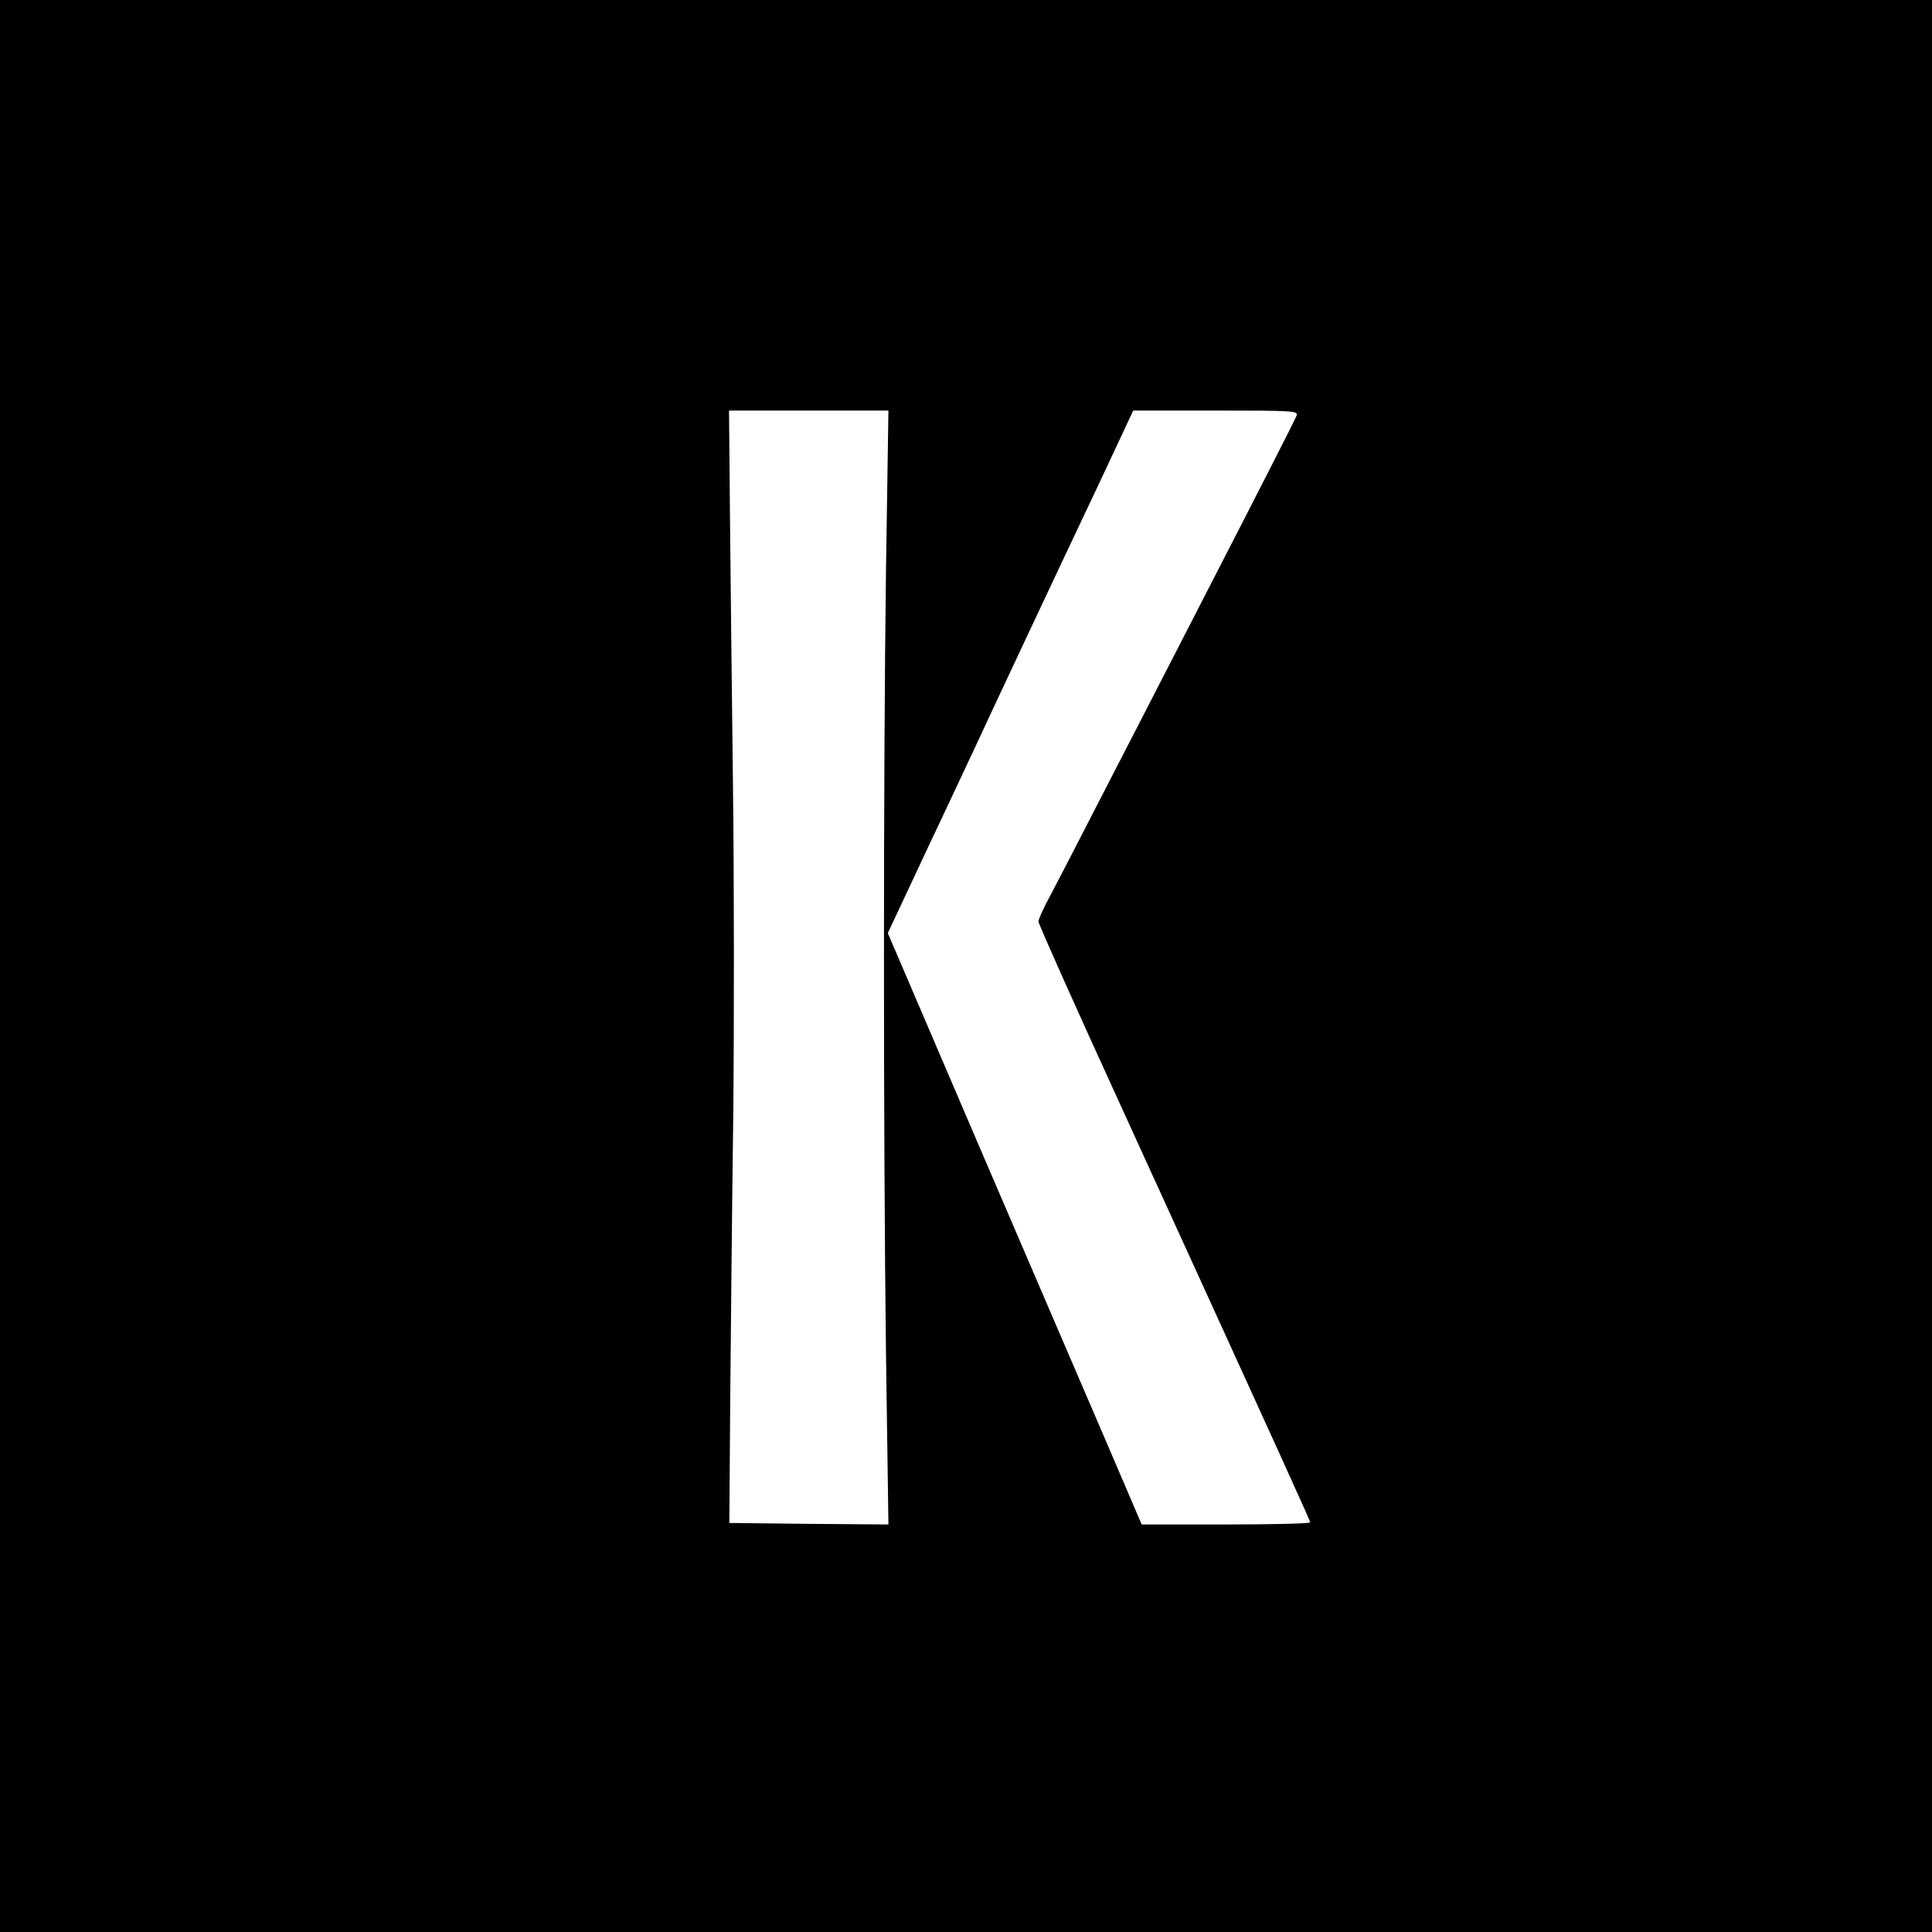
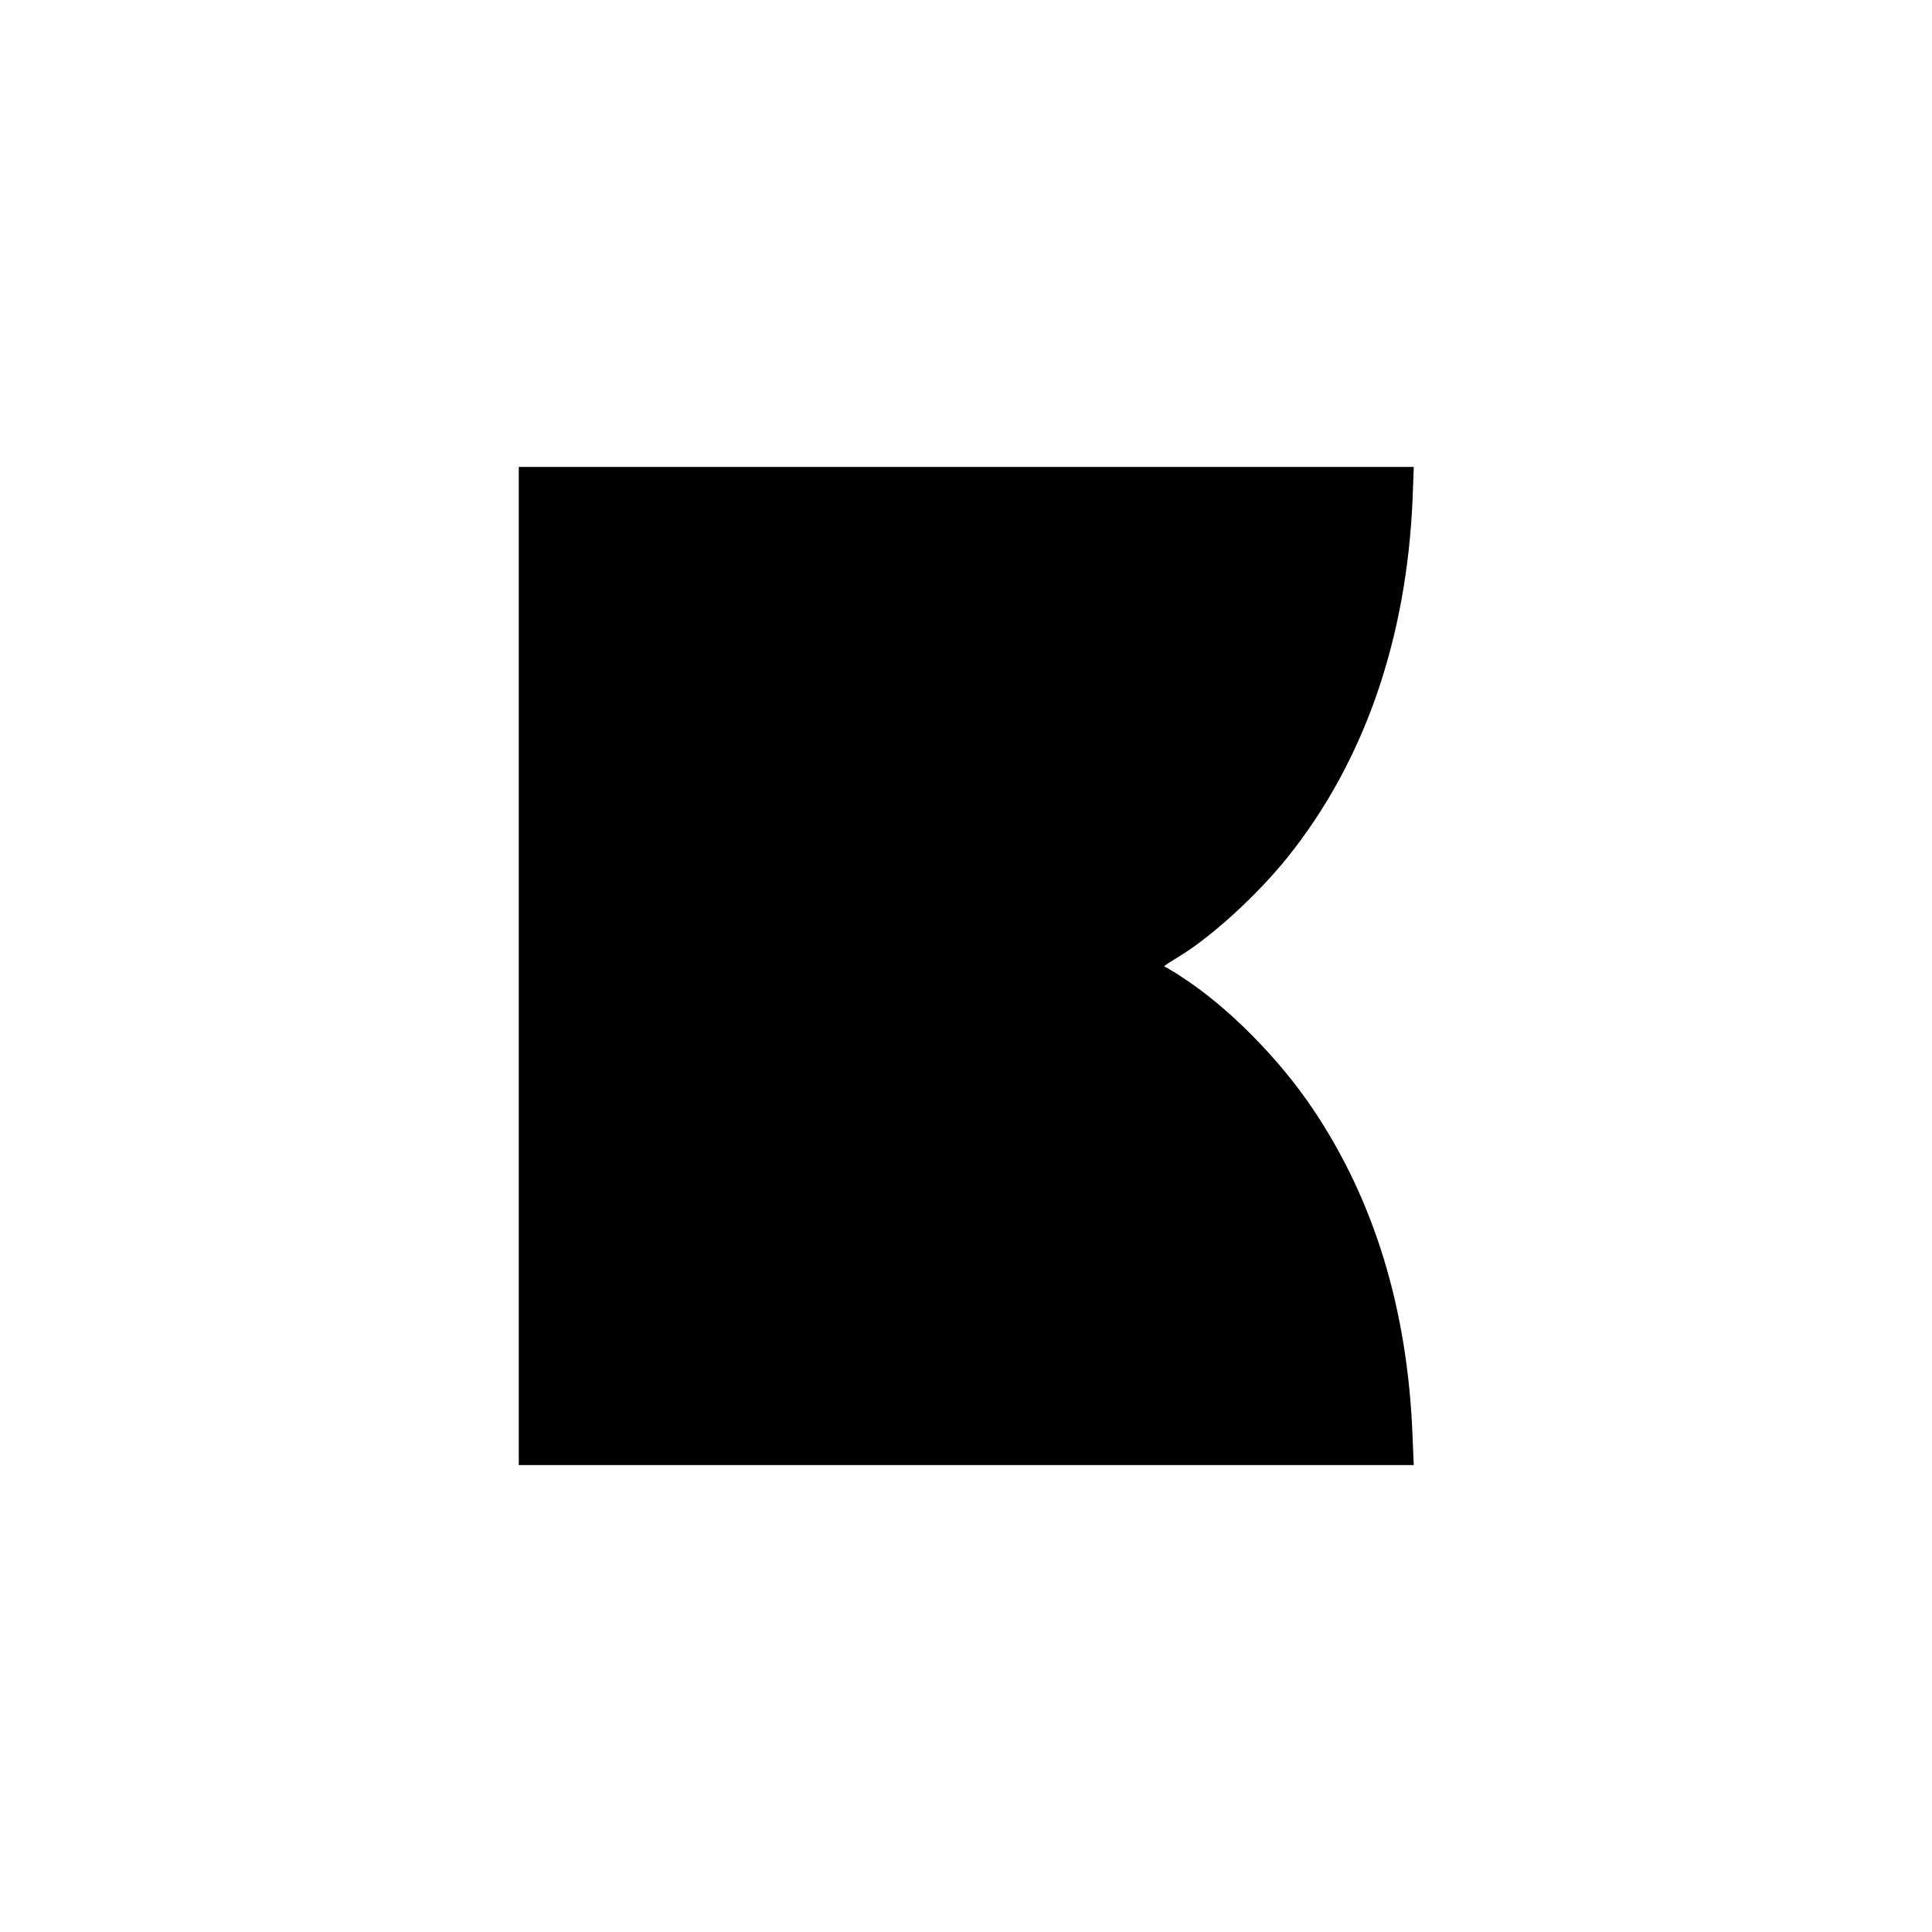
- <svg xmlns="http://www.w3.org/2000/svg" version="1" width="853.333" height="853.333" viewBox="0 0 640 640">
-   <path d="M0 320v320h640V0H0v320zm293.5-131.3c-.9 67.5-.9 187.9 0 260.1l.8 56.2-26.4-.2-26.3-.3.3-41c.2-22.6.6-64.9 1-94 .3-29.2.3-78.4-.1-109.5-.4-31.1-.8-71.7-1-90.3l-.3-33.7h52.8l-.8 52.7zm136-51c-.3 1-13.7 27.2-29.7 58.3-16 31.1-33.3 64.8-38.6 75-5.2 10.2-11.2 21.7-13.3 25.7-2.2 4-3.9 7.8-3.9 8.6 0 .7 12.6 29 28.1 62.8C428 490.5 434 503.7 434 504.3c0 .4-12.5.7-27.9.7h-27.9l-11.7-27.3c-6.4-14.9-25.4-59-42.1-97.9l-30.3-70.7 13.5-28.8c7.5-15.8 14.6-31.1 15.9-33.8 1.3-2.8 8.4-18.1 15.9-34 7.5-16 18.7-39.7 24.9-52.8l11.1-23.7h27.4c25.7 0 27.4.1 26.7 1.7z" />
+ <svg xmlns="http://www.w3.org/2000/svg" version="1.0" width="1080pt" height="1080pt" viewBox="0 0 1080 1080" preserveAspectRatio="xMidYMid meet">
+   <g transform="translate(0,1080) scale(0.1,-0.1)" fill="#000000" stroke="none">
+     <path d="M2900 5400 l0 -2790 2502 0 2501 0 -7 168 c-28 705 -214 1313 -557 1823 -190 283 -475 571 -732 737 -42 28 -83 52 -90 55 -15 5 -17 4 77 62 183 112 436 344 603 552 430 536 668 1223 700 2016 l6 167 -2501 0 -2502 0 0 -2790z" />
+   </g>
</svg>
